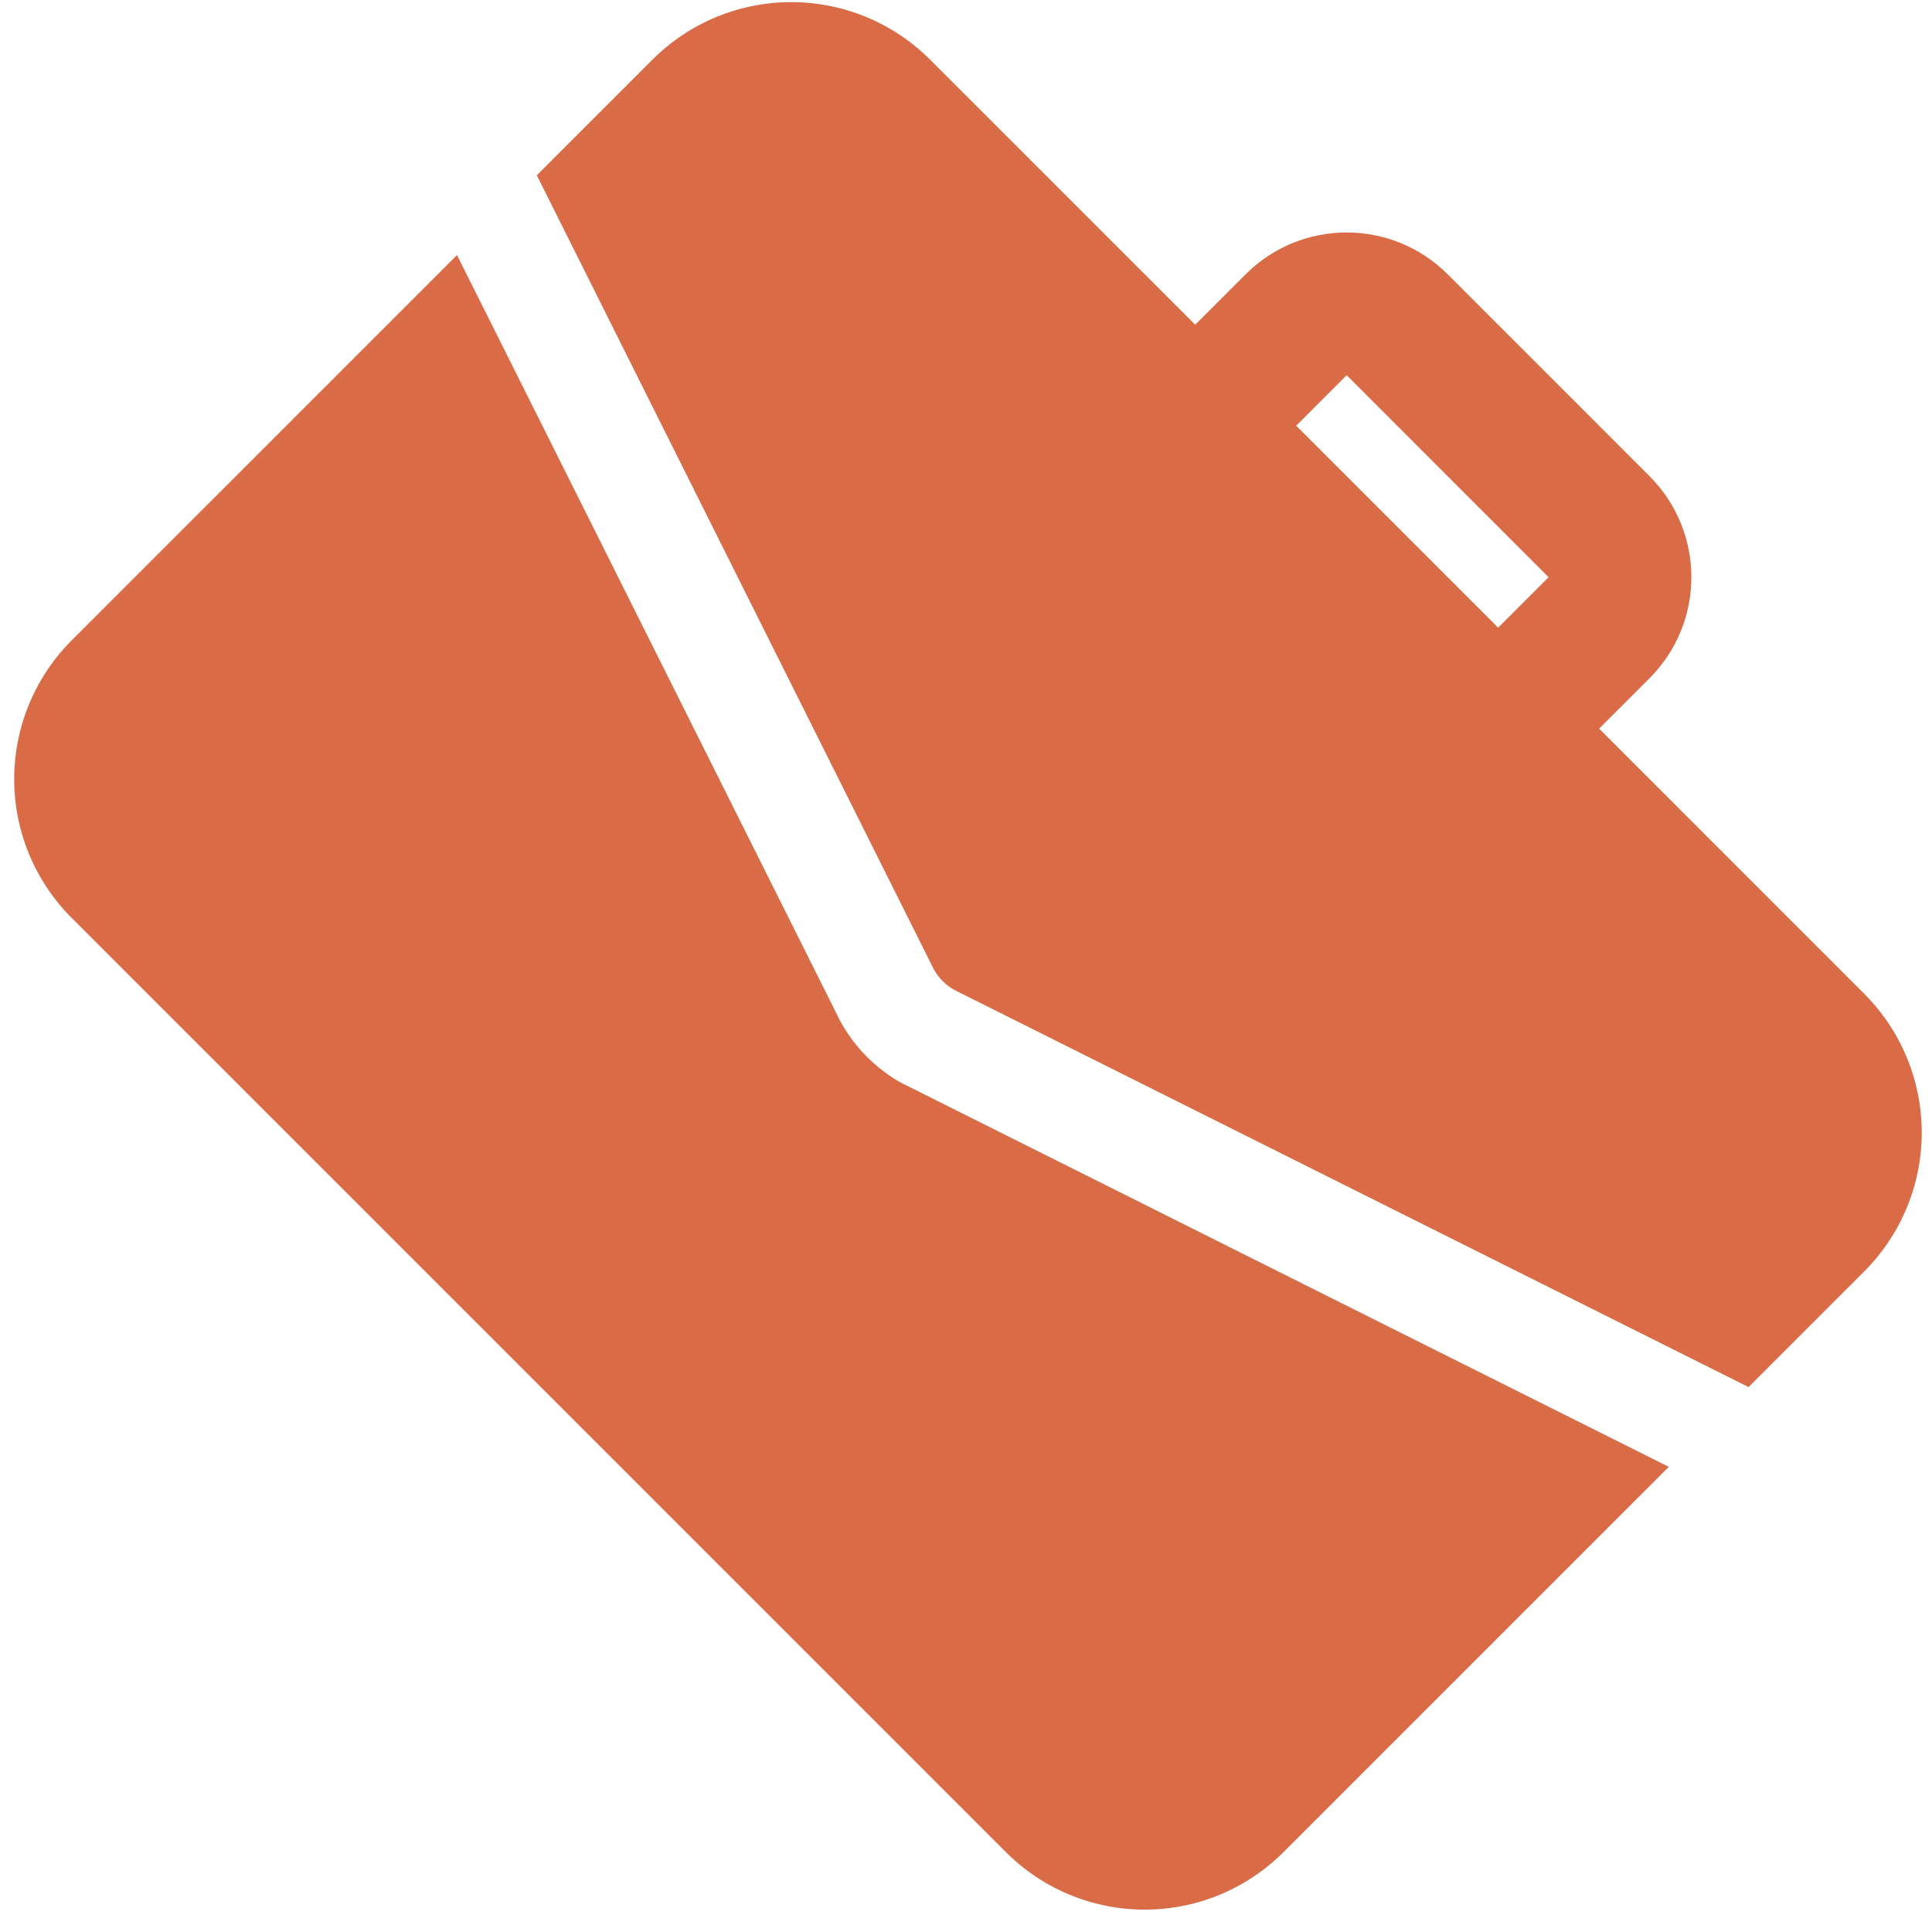
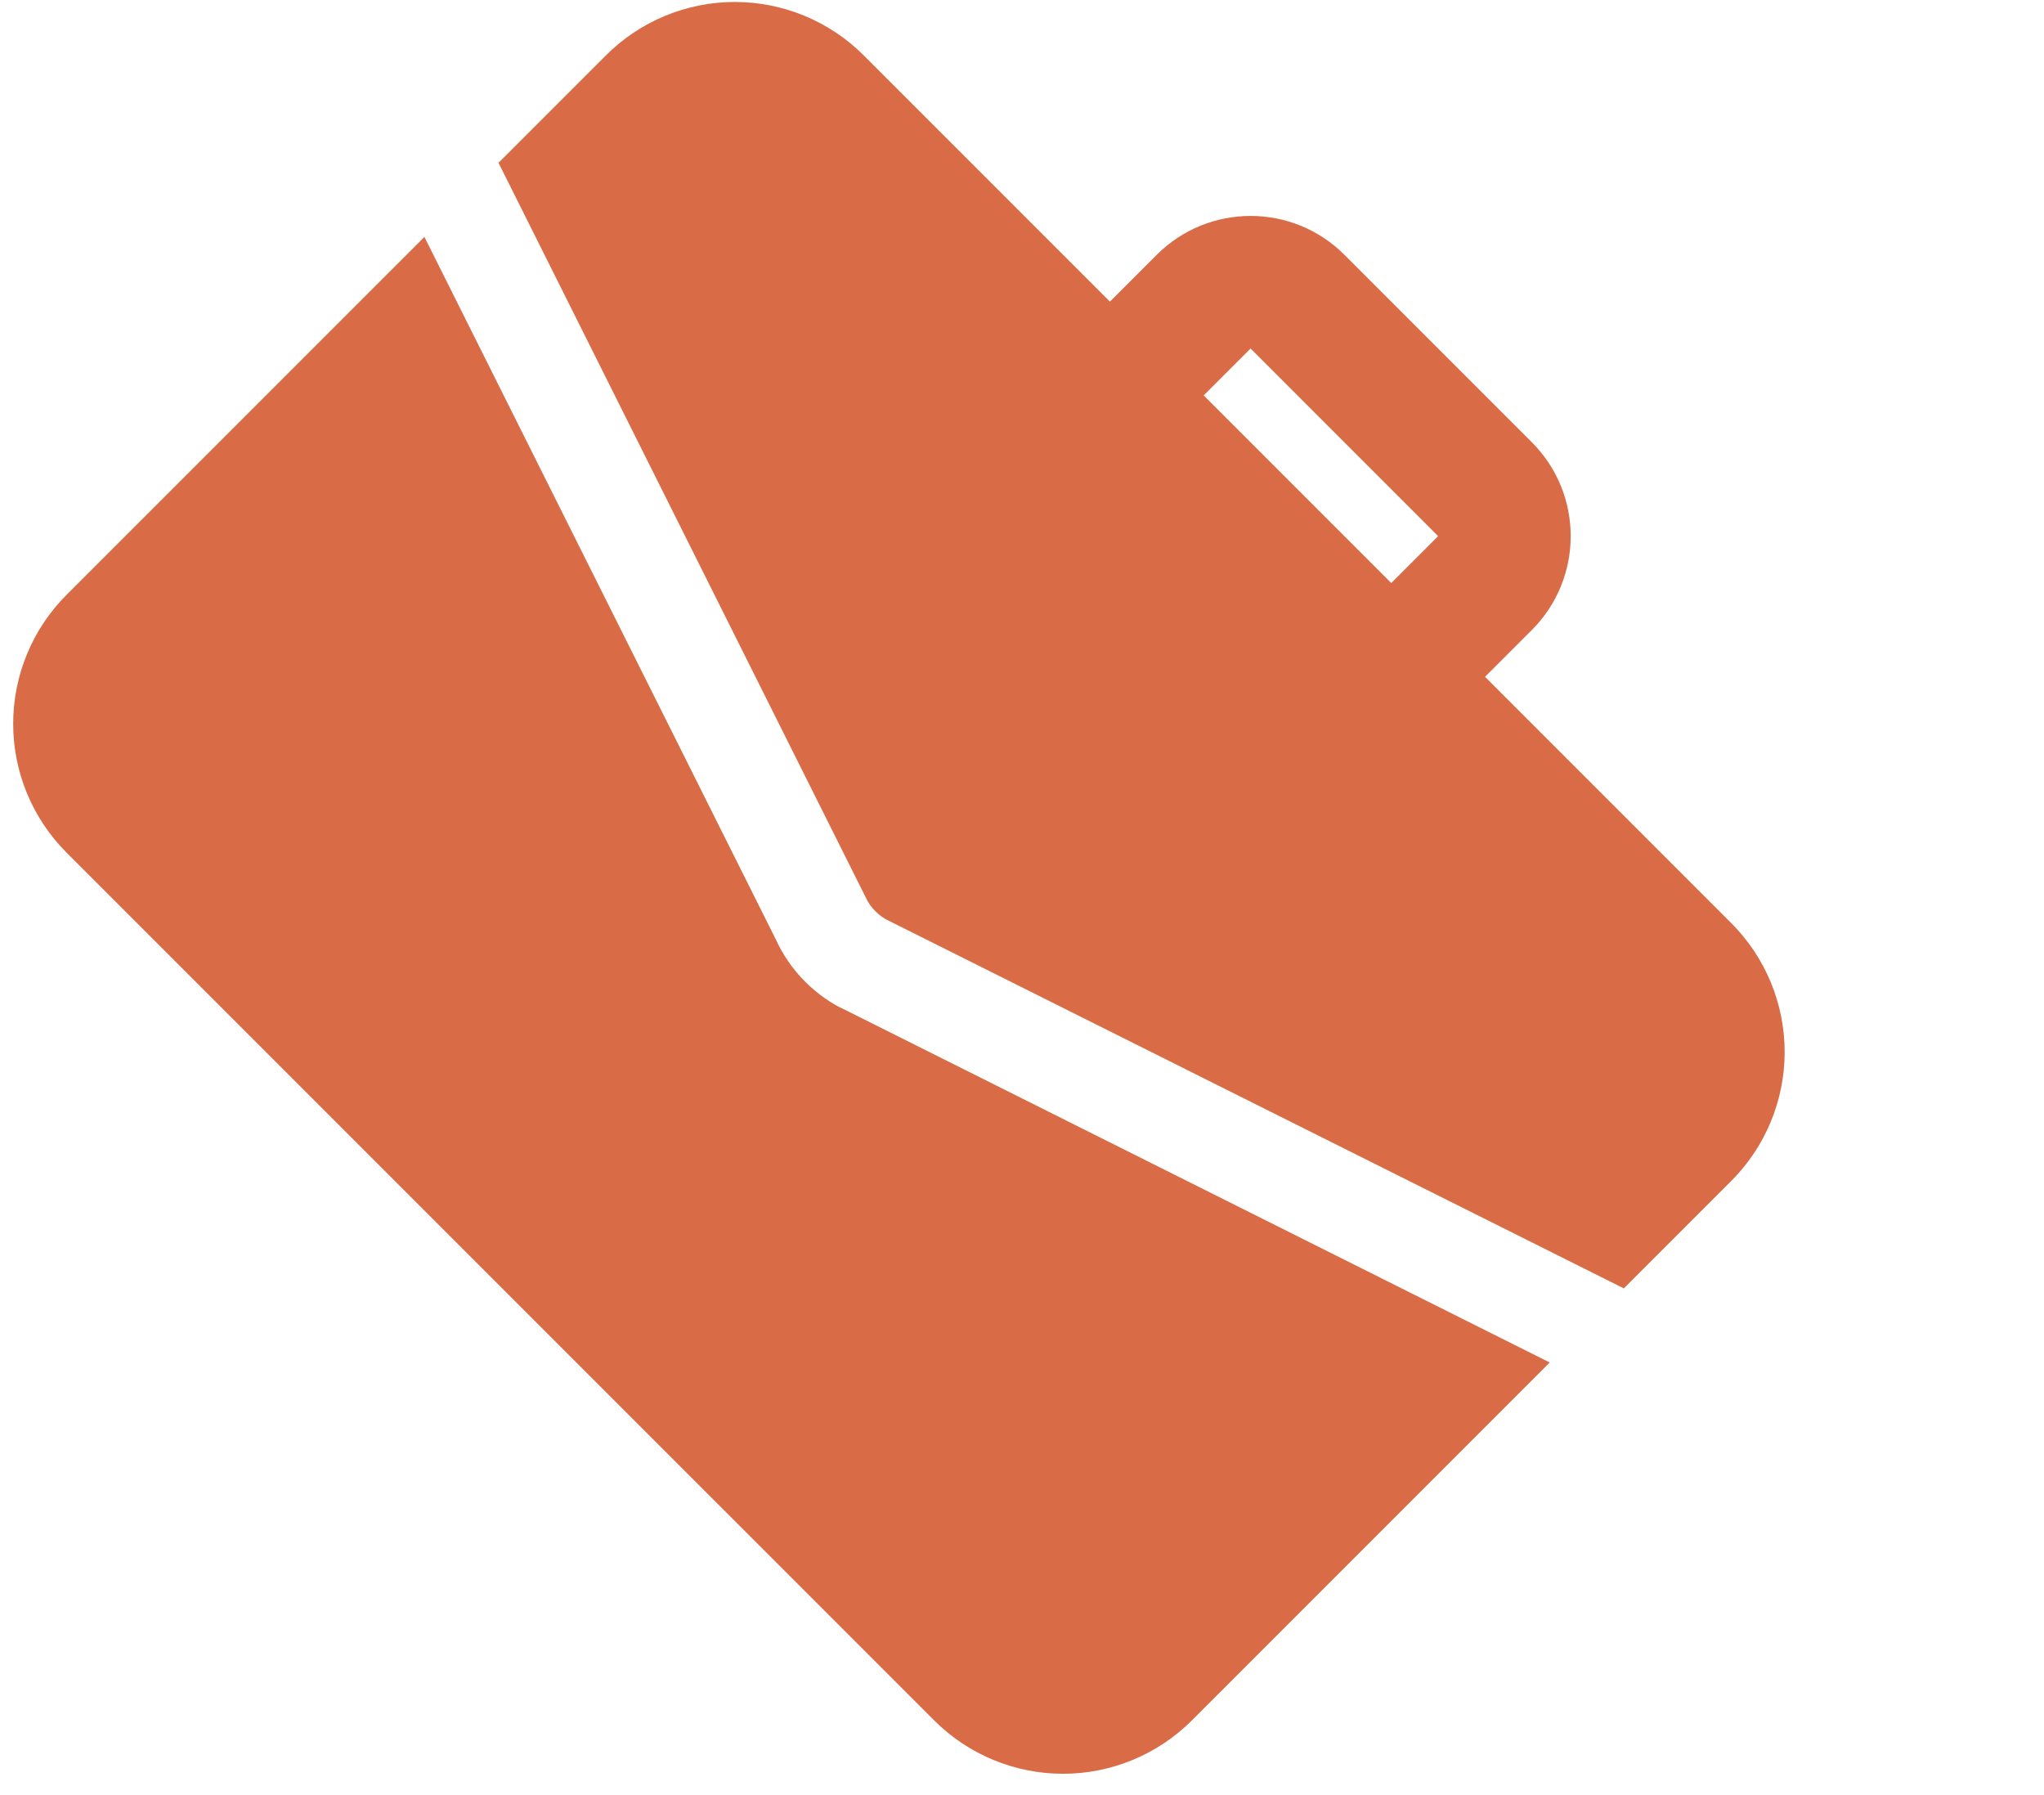
- <svg xmlns="http://www.w3.org/2000/svg" width="79" height="79">
+ <svg xmlns="http://www.w3.org/2000/svg" width="90" height="79">
  <path d="m18.687 10.43 15.464 30.906c.31.682.743 1.322 1.3 1.88.558.557 1.198.99 1.714 1.217L68.237 59.98 52.484 75.732a8.025 8.025 0 0 1-11.355 0L2.934 37.538a8.025 8.025 0 0 1 0-11.356L18.687 10.43Zm19.345-7.99 10.839 10.838 2.065-2.064a5.845 5.845 0 0 1 8.258 0l8.258 8.259a5.845 5.845 0 0 1 0 8.258l-2.064 2.064 10.839 10.84a8.025 8.025 0 0 1 0 11.355l-4.728 4.728L39.126 40.53a1.963 1.963 0 0 1-.578-.413 1.963 1.963 0 0 1-.413-.578L21.95 7.168l4.728-4.728a8.025 8.025 0 0 1 11.355 0Zm17.033 12.903-2.064 2.065 8.258 8.258 2.064-2.064-8.258-8.259Z" fill="#D96C47" fill-rule="nonzero" />
</svg>
